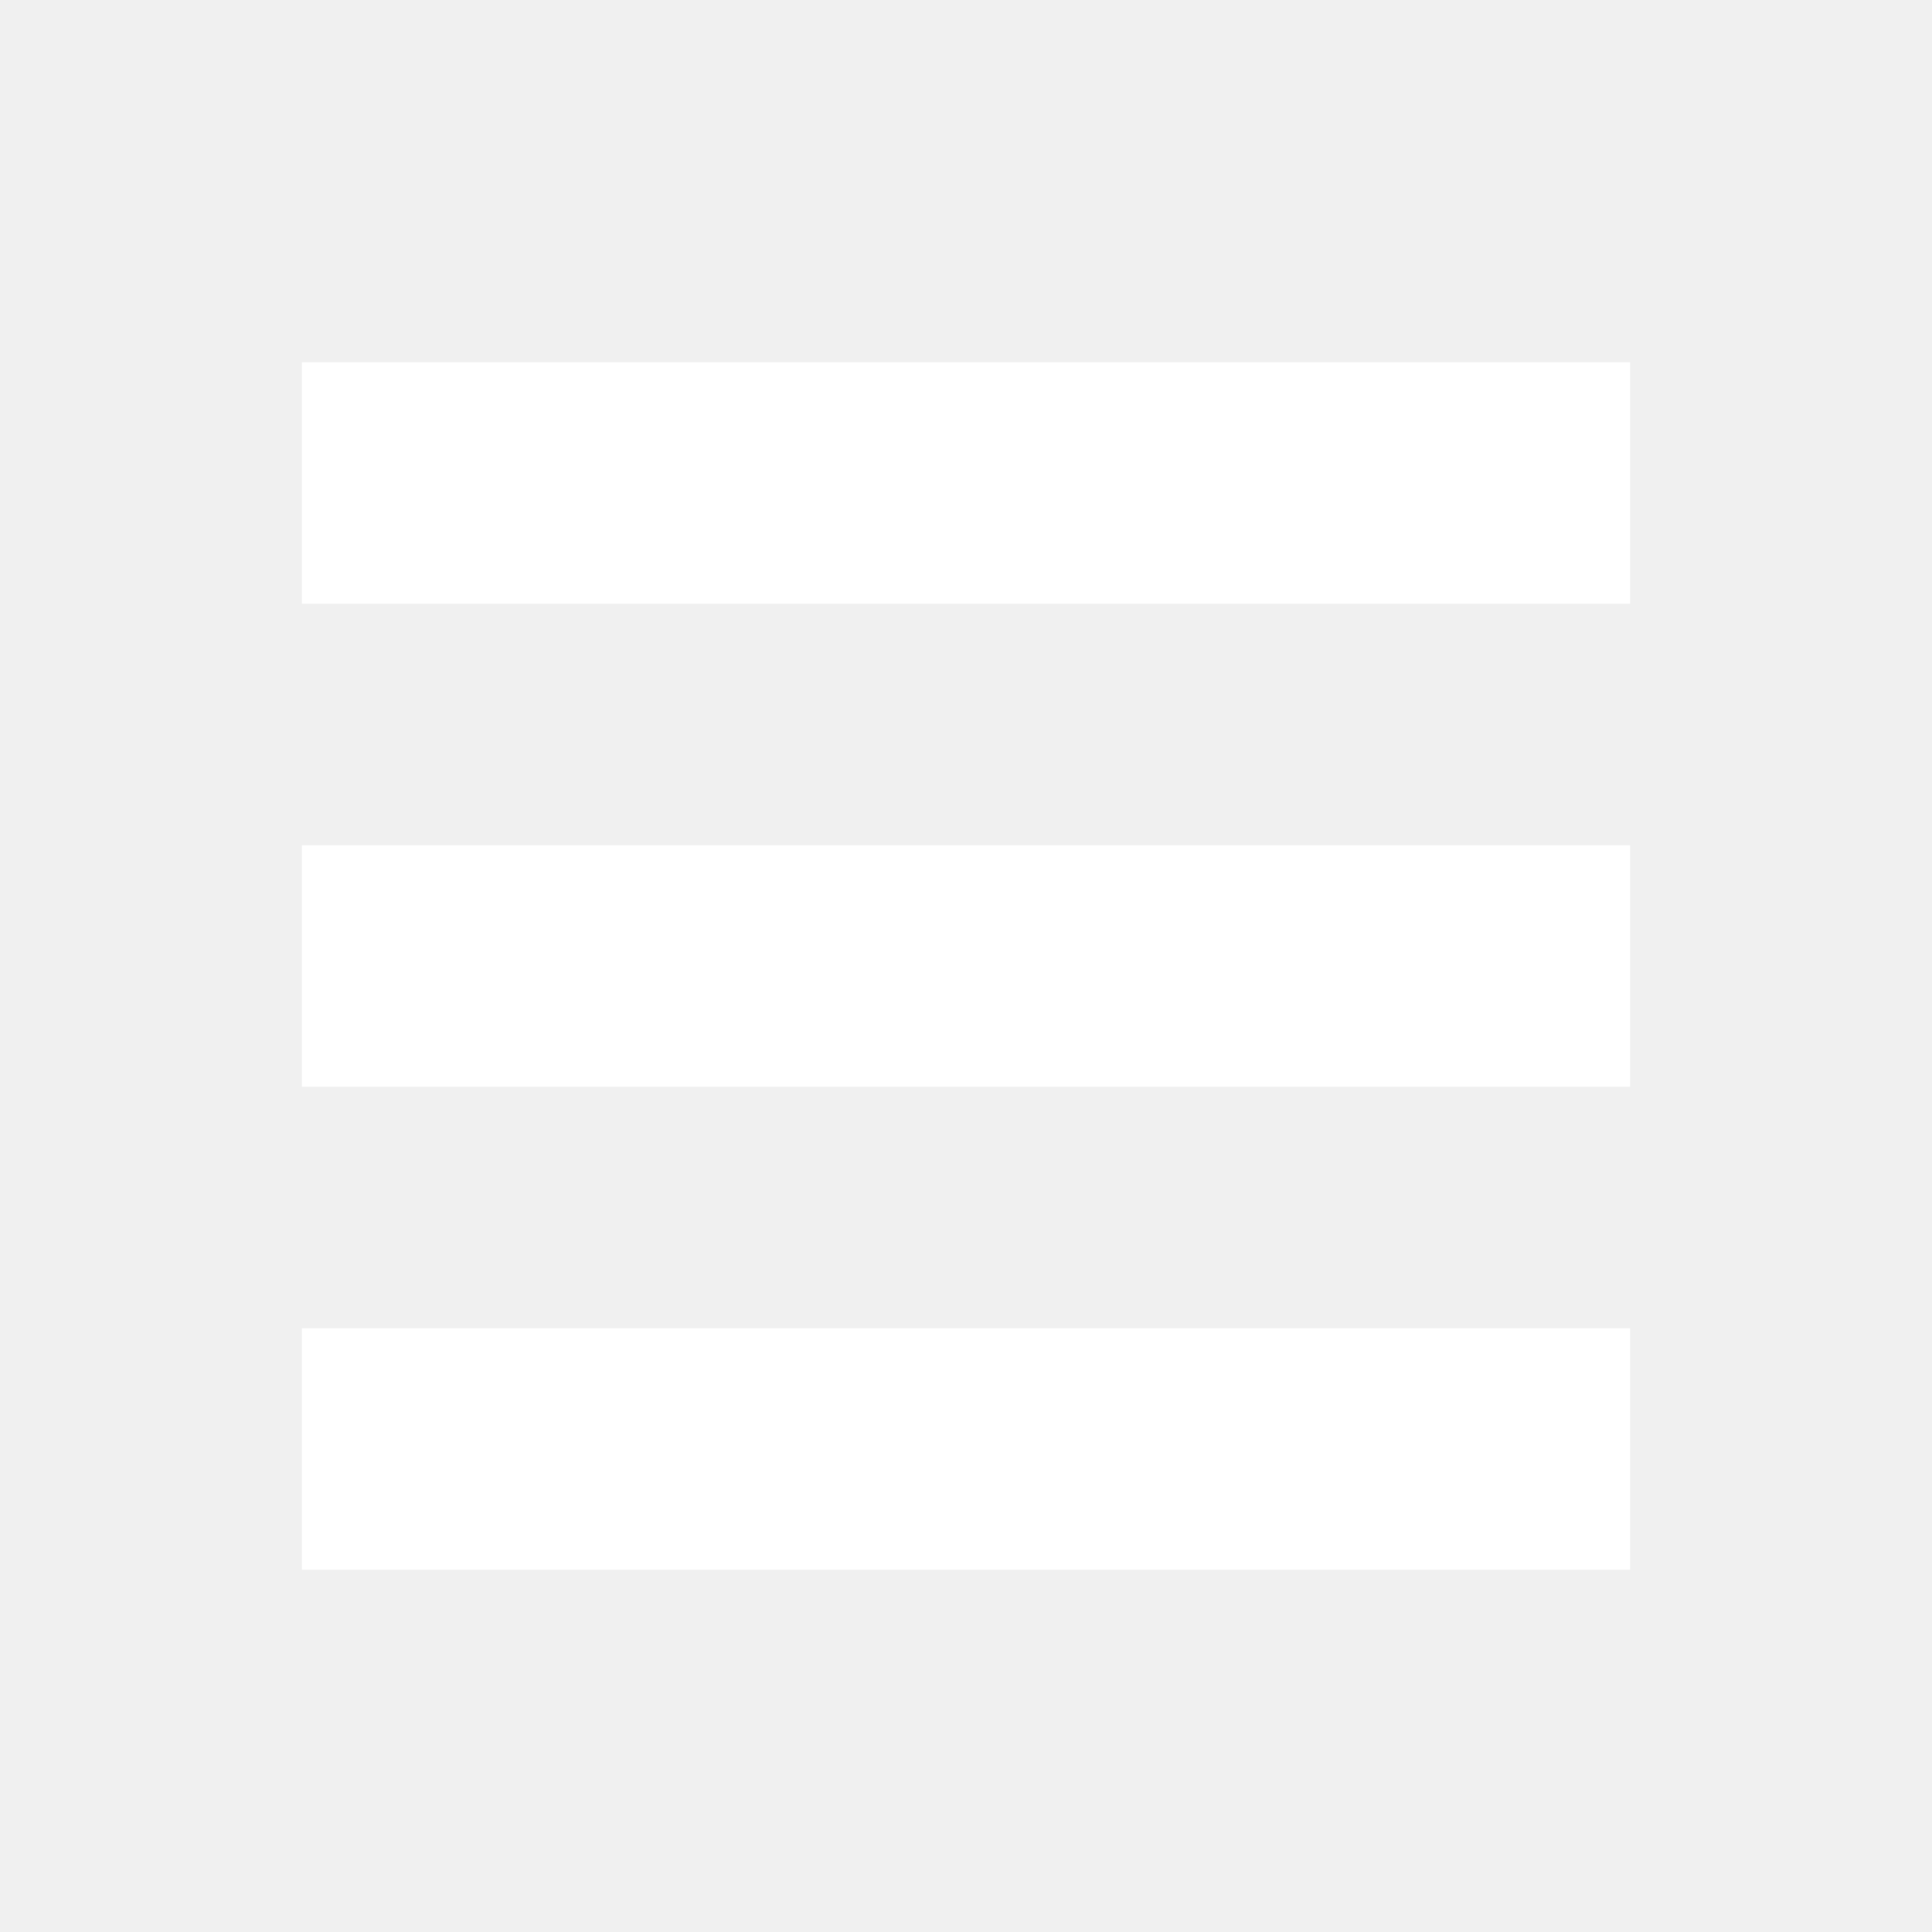
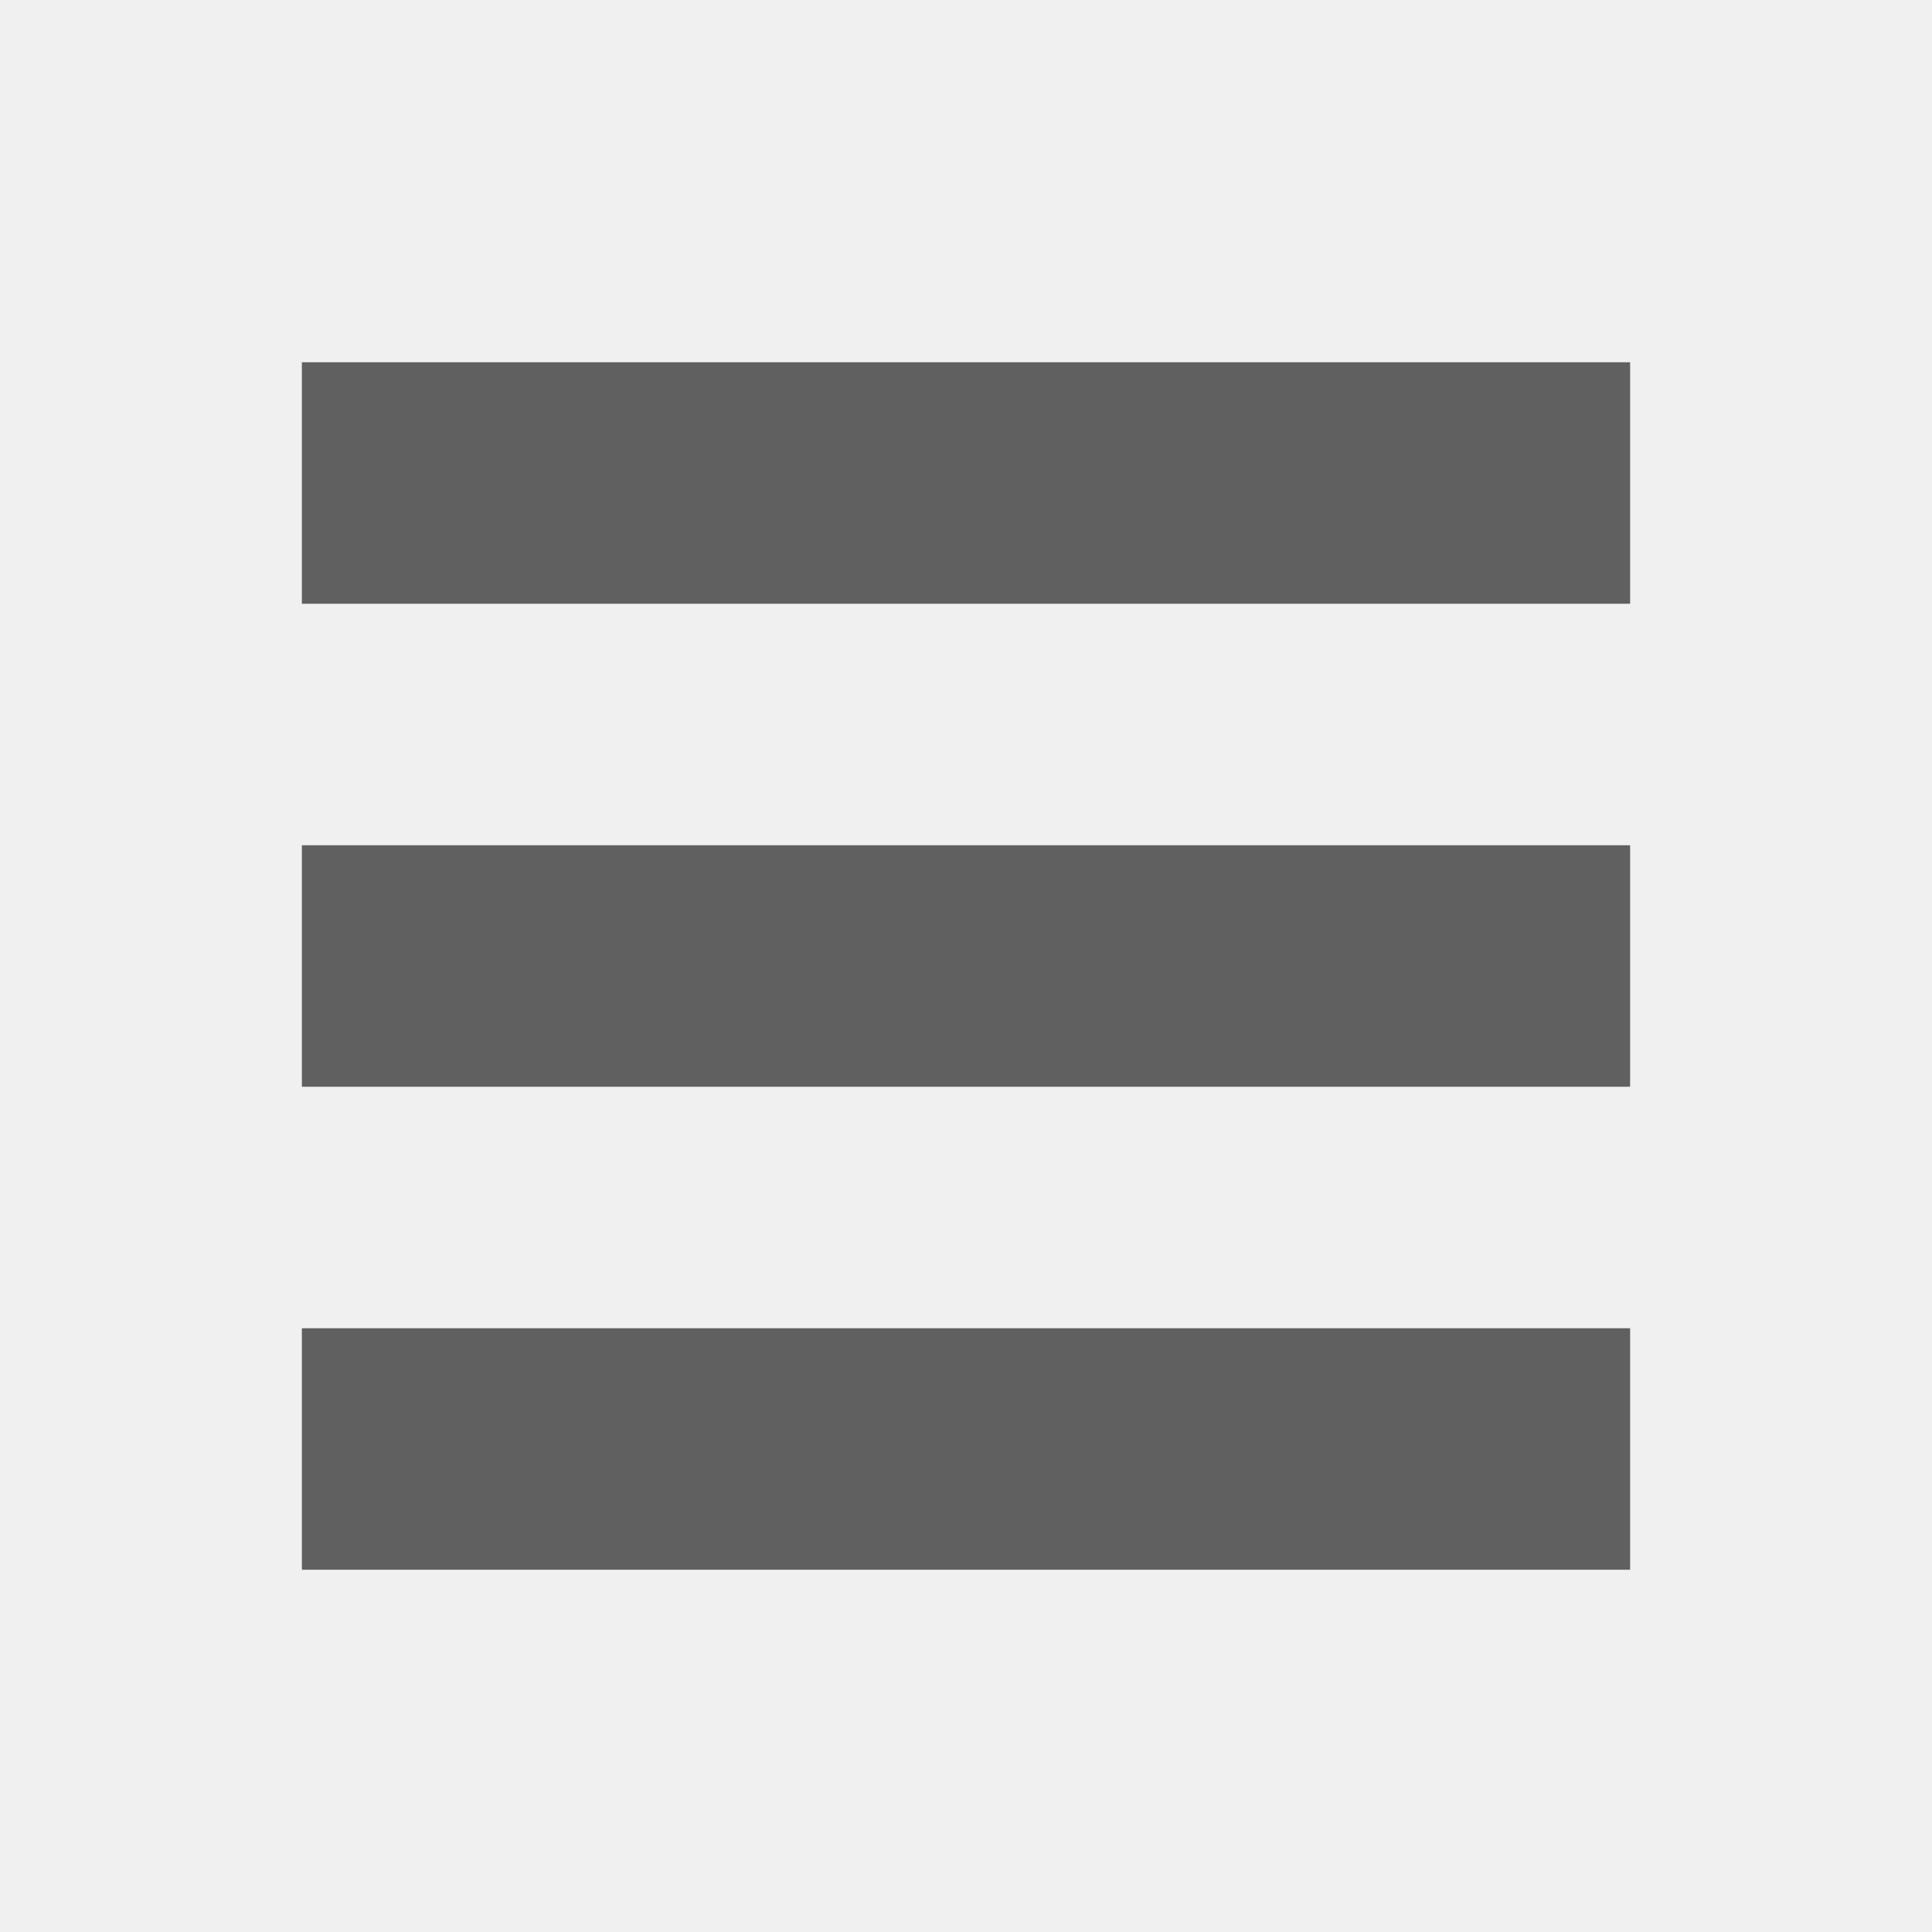
<svg xmlns="http://www.w3.org/2000/svg" version="1.1" width="48px" height="48px" viewBox="0 0 16 16">
-   <path fill="#ffffff" d="M2.5 5.0 l11.0 0.0 l0.0 -2.0 l-11.0 0.0z M2.5 9.0 l11.0 0.0 l0.0 -2.0 l-11.0 0.0 M2.5 13.0 l11.0 0.0 l0.0 -2.0 l-11.0 0.0" />
+   <path fill="#606060" d="M2.5 5.0 l11.0 0.0 l0.0 -2.0 l-11.0 0.0z M2.5 9.0 l11.0 0.0 l0.0 -2.0 l-11.0 0.0 M2.5 13.0 l11.0 0.0 l0.0 -2.0 l-11.0 0.0" />
</svg>
